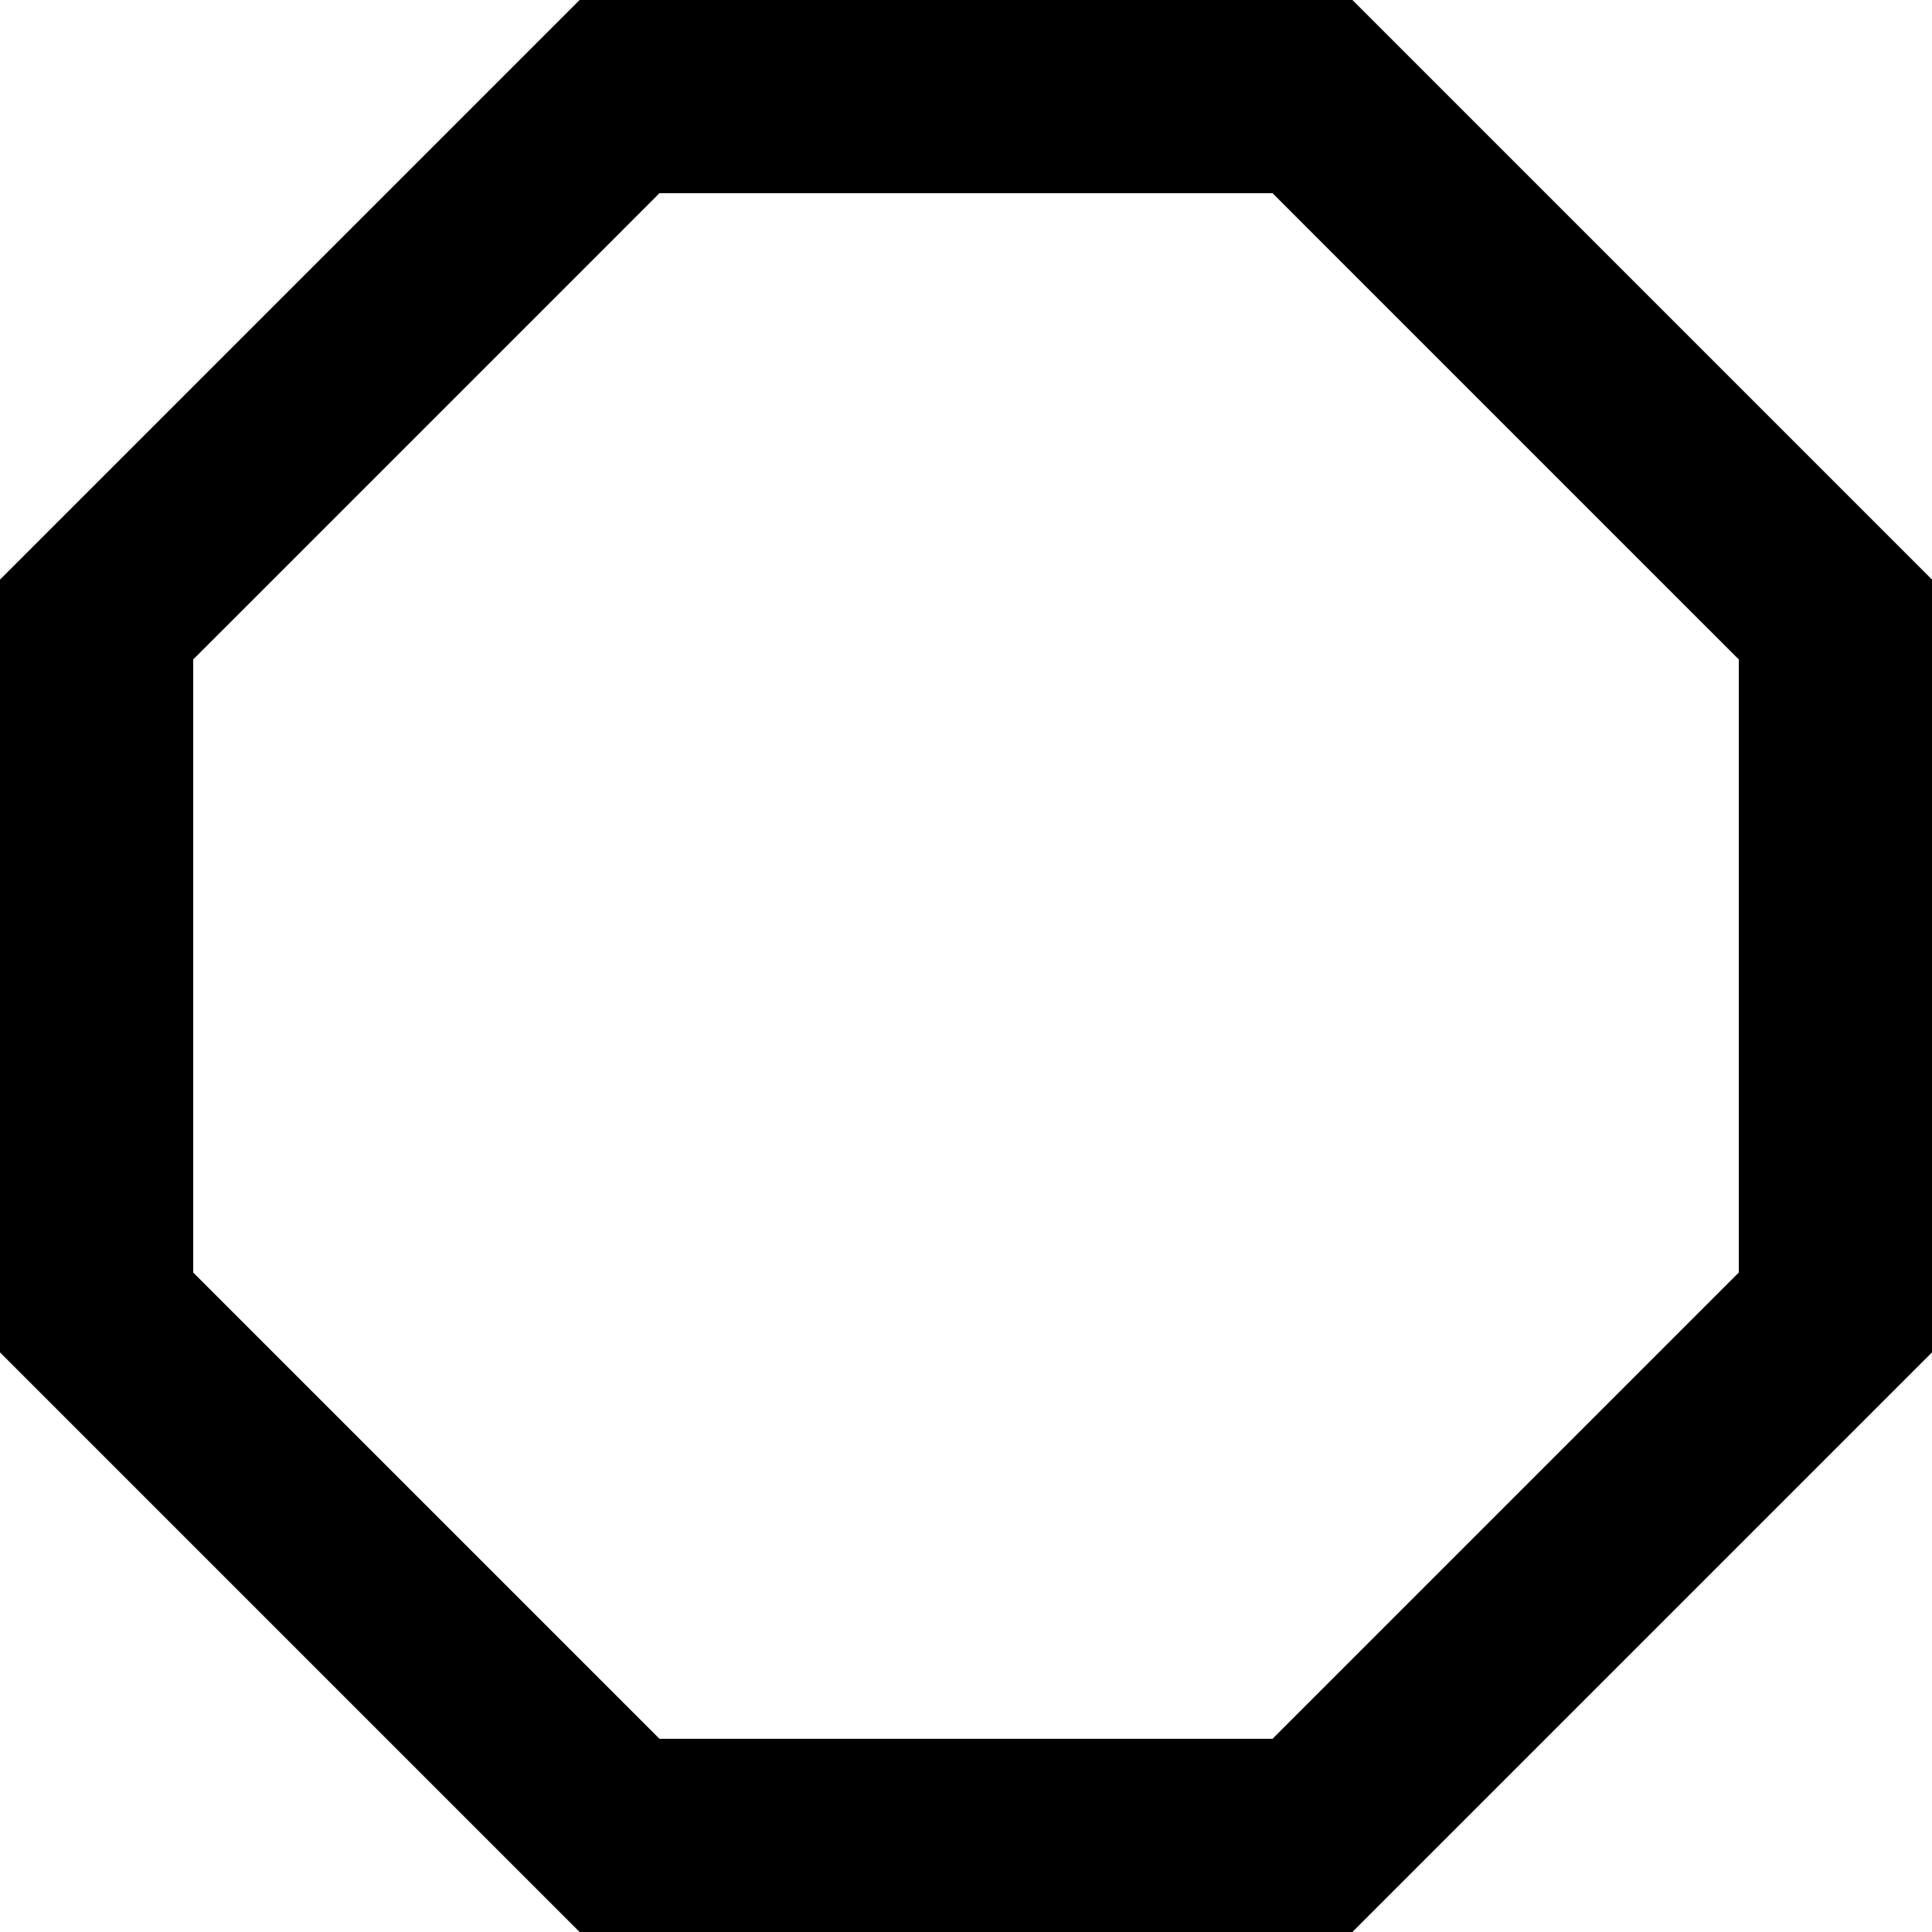
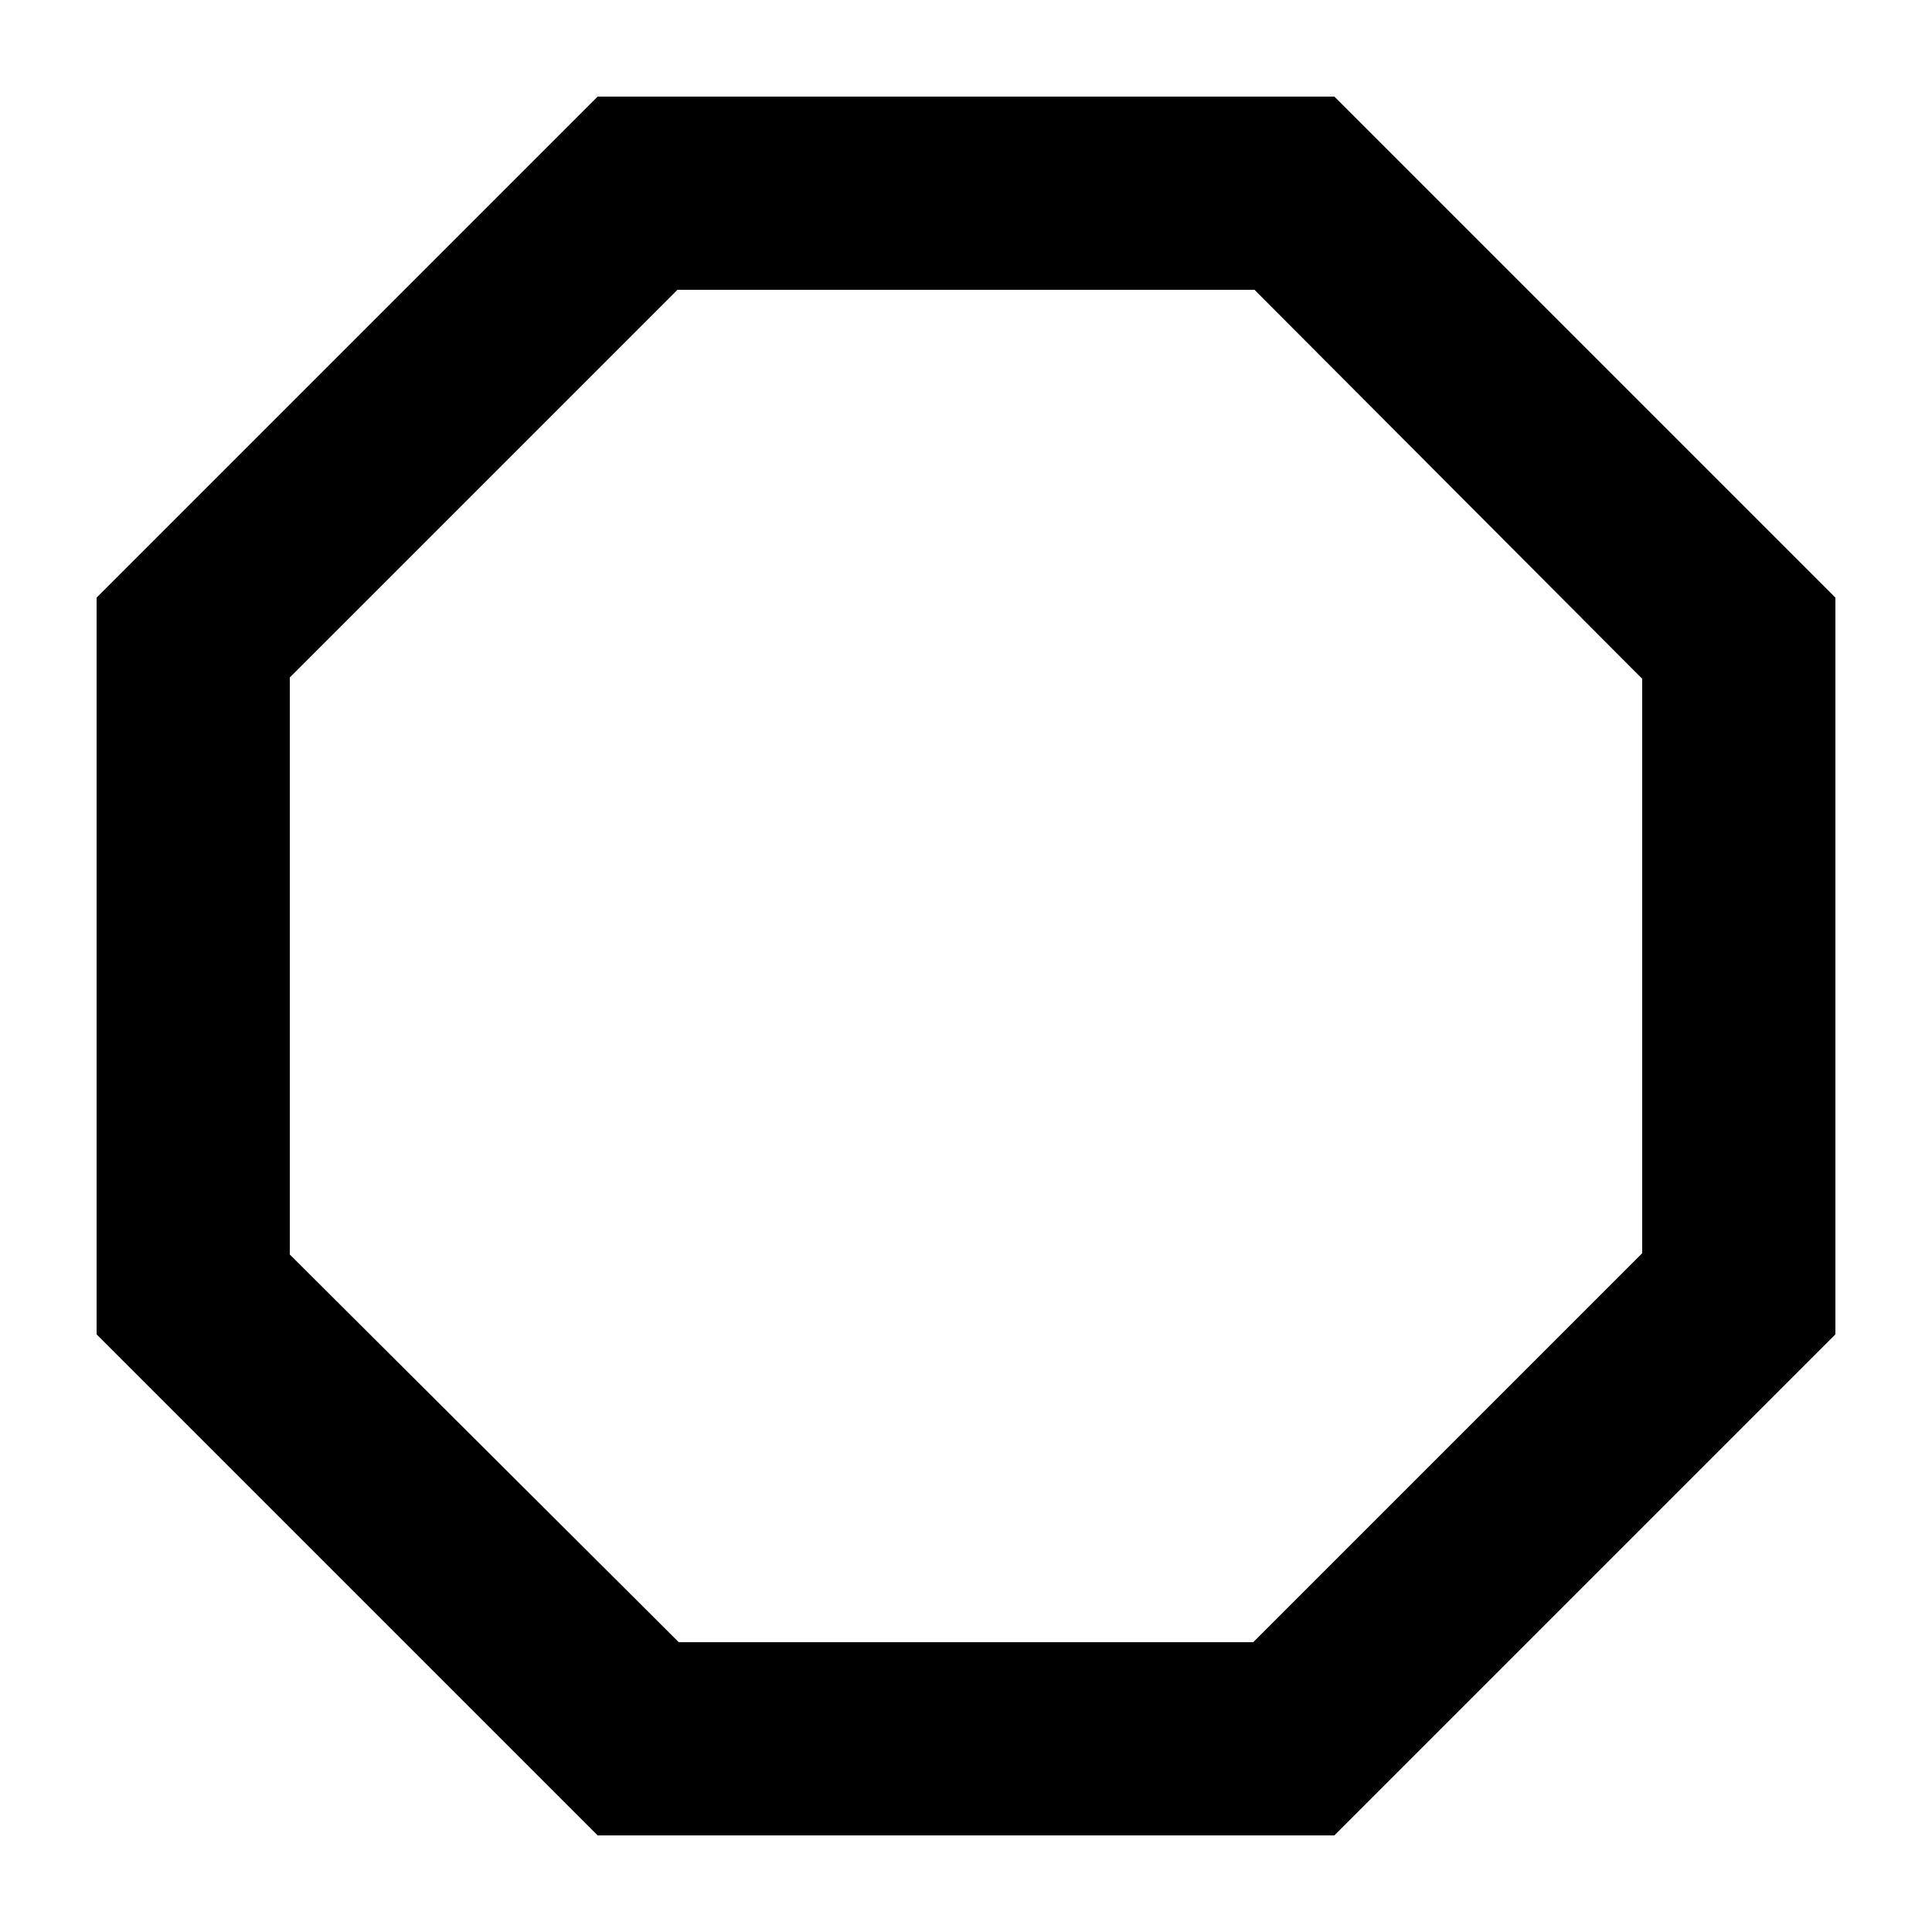
<svg xmlns="http://www.w3.org/2000/svg" viewBox="0 0 15 15">
-   <path d="M10.5 0L11.9 1.4C12.02 1.52 12.15 1.65 12.27 1.77L13.23 2.73C13.35 2.85 13.48 2.98 13.6 3.1L15 4.5L15 10.5L14.99 10.51L10.51 14.99C10.5 15 10.5 15 10.5 15L4.5 15L3.1 13.6C2.98 13.48 2.85 13.35 2.73 13.23L0 10.5L0 4.5L0.01 4.49L4.49 0.01C4.5 0 4.5 0 4.5 0L10.5 0ZM9.88 1.5L5.12 1.5L5.1 1.52C5.02 1.6 4.94 1.68 4.84 1.78L4.42 2.2C4.36 2.26 4.29 2.33 4.21 2.41L2.41 4.21C2.33 4.29 2.26 4.36 2.2 4.42L1.78 4.84C1.68 4.94 1.6 5.02 1.52 5.1L1.5 5.12L1.5 9.88L1.52 9.9C1.6 9.98 1.68 10.06 1.78 10.16L2.2 10.58C2.26 10.64 2.33 10.71 2.41 10.79L4.21 12.59C4.29 12.67 4.36 12.74 4.42 12.8L4.84 13.22C4.94 13.32 5.02 13.4 5.1 13.48L5.12 13.5L9.88 13.5L9.9 13.48C9.98 13.4 10.06 13.32 10.16 13.22L10.58 12.8C10.64 12.74 10.71 12.67 10.79 12.59L12.59 10.79C12.67 10.71 12.74 10.64 12.8 10.58L13.22 10.16C13.32 10.06 13.4 9.98 13.48 9.9L13.5 9.88L13.5 5.12L13.48 5.1C13.4 5.02 13.32 4.94 13.22 4.84L12.8 4.42C12.74 4.36 12.67 4.29 12.59 4.21L10.79 2.41C10.71 2.33 10.64 2.26 10.58 2.2L10.16 1.78C10.06 1.68 9.98 1.6 9.9 1.52L9.88 1.5Z" />
+   <path d="M10.36 0.75L14.25 4.64L14.25 10.36L10.36 14.25L4.64 14.25L0.75 10.36L0.75 4.64L4.64 0.75L10.36 0.75ZM9.74 2.25L5.26 2.25L2.25 5.26L2.25 9.74L5.27 12.75L9.73 12.75L12.75 9.73L12.75 5.27L9.74 2.25Z" />
</svg>
